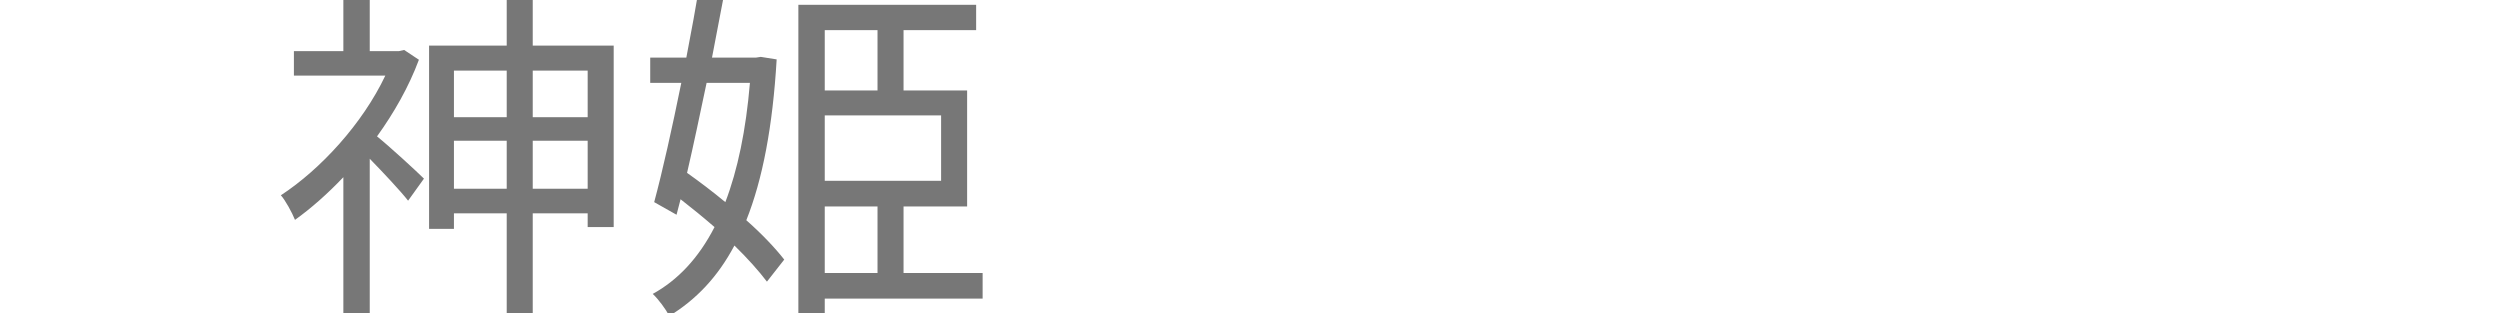
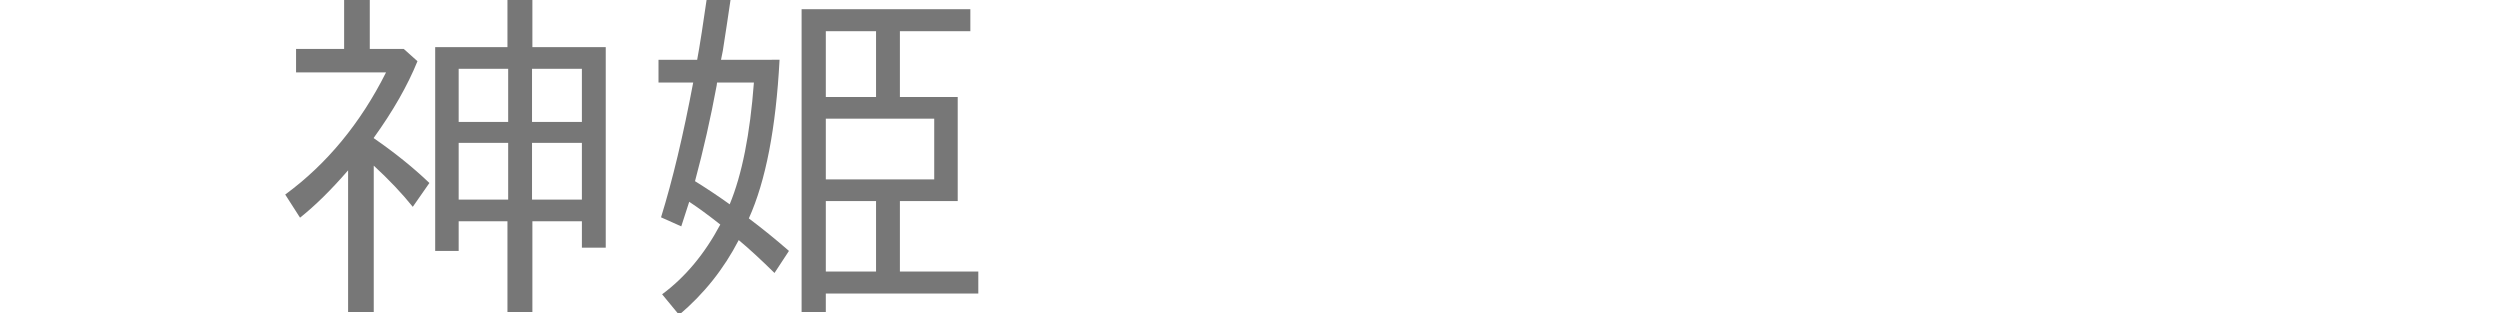
<svg xmlns="http://www.w3.org/2000/svg" width="2048" height="256" viewBox="0 0 541.867 67.733" version="1.1" id="svg8">
  <defs id="defs2" />
  <g id="layer1" transform="translate(0,-229.2666)">
-     <flowRoot xml:space="preserve" id="flowRoot816" style="font-style:normal;font-weight:normal;font-size:266.667px;line-height:1.25;font-family:sans-serif;letter-spacing:0px;word-spacing:0px;fill:#000000;fill-opacity:1;stroke:none" transform="matrix(0.2645833,0,0,0.2645833,0,229.2666)">
-       <flowRegion id="flowRegion818" style="font-size:266.667px">
-         <rect id="rect820" width="715.188" height="219.203" x="276.782" y="20.634" style="font-size:266.667px" />
-       </flowRegion>
-       <flowPara id="flowPara822" style="font-size:266.667px">HEADHEA</flowPara>
-     </flowRoot>
-     <text xml:space="preserve" style="font-style:normal;font-weight:normal;font-size:39.162px;line-height:1.25;font-family:sans-serif;letter-spacing:0px;word-spacing:0px;fill:#464646;fill-opacity:1;stroke:none;stroke-width:0.408" x="59.392" y="291.407" id="text826">
-       <tspan id="tspan824" x="59.392" y="291.407" style="font-style:normal;font-variant:normal;font-weight:normal;font-stretch:normal;font-size:78.324px;font-family:'IPA モナー UIゴシック';-inkscape-font-specification:'IPA モナー UIゴシック';fill:#777777;fill-opacity:1;stroke-width:0.408">神姫</tspan>
-     </text>
+     <g transform="matrix(0.2645833,0,0,0.2645833,0,229.2666)" style="font-style:normal;font-weight:normal;font-size:266.667px;line-height:1.25;font-family:sans-serif;letter-spacing:0px;word-spacing:0px;fill:#000000;fill-opacity:1;stroke:none" id="flowRoot816" />
+     <g aria-label="神姫" style="font-style:normal;font-weight:normal;font-size:39.162px;line-height:1.25;font-family:sans-serif;letter-spacing:0px;word-spacing:0px;fill:#464646;fill-opacity:1;stroke:none;stroke-width:0.408" id="text826">
+       <path d="m 81.009,259.216 q 6.814,4.699 12.062,9.712 l -3.603,5.169 q -3.446,-4.308 -8.459,-8.929 v 31.721 h -5.561 v -30.703 q -5.483,6.344 -10.417,10.26 l -3.211,-5.013 q 13.55,-9.947 21.852,-26.473 H 64.17 v -5.091 H 74.587 V 226.398 h 5.561 v 13.472 h 7.362 l 2.976,2.663 q -3.211,7.911 -9.477,16.605 z M 109.989,239.478 V 226.398 h 5.404 v 13.08 h 15.9 v 43.47 h -5.169 v -5.718 h -10.73 v 19.659 H 109.989 V 277.23 H 99.415 v 6.423 h -5.091 v -44.175 z m -10.574,4.699 v 11.514 h 10.73 v -11.514 z m 0,16.056 v 12.297 h 10.73 v -12.297 z m 26.708,12.297 v -12.297 h -10.809 v 12.297 z m 0,-16.84 v -11.514 h -10.809 v 11.514 z" style="font-style:normal;font-variant:normal;font-weight:normal;font-stretch:normal;font-size:78.324px;font-family:'IPA モナー UIゴシック';-inkscape-font-specification:'IPA モナー UIゴシック';fill:#777777;fill-opacity:1;stroke-width:0.408" id="path819" />
+       <path d="m 168.967,242.22 q -1.175,22.244 -6.658,34.384 4.386,3.29 8.694,7.049 l -3.133,4.778 q -4.543,-4.464 -7.754,-7.127 -4.856,9.399 -12.923,16.213 l -3.681,-4.464 q 7.519,-5.561 12.61,-15.116 -3.76,-2.976 -6.736,-4.934 -0.783,2.506 -1.723,5.326 l -4.386,-1.958 q 3.76,-12.14 6.971,-29.215 h -7.519 v -4.934 h 8.381 q 0.783,-4.151 2.428,-15.586 l 5.013,1.175 q -1.018,6.971 -1.88,12.453 l -0.392,1.958 z m -5.561,4.934 h -7.989 l -0.078,0.627 q -1.958,10.574 -4.699,20.756 3.916,2.428 7.519,5.013 3.995,-9.634 5.248,-26.395 z m 31.643,-11.122 v 14.255 h 12.532 v 22.557 h -12.532 v 15.273 h 16.996 v 4.778 h -33.053 v 3.995 h -5.248 v -65.635 h 36.577 v 4.778 z m -5.169,0 h -10.887 v 14.255 h 10.887 z m 12.61,18.954 h -23.497 v 13.158 h 23.497 z m -12.61,17.858 h -10.887 v 15.273 h 10.887 z" style="font-style:normal;font-variant:normal;font-weight:normal;font-stretch:normal;font-size:78.324px;font-family:'IPA モナー UIゴシック';-inkscape-font-specification:'IPA モナー UIゴシック';fill:#777777;fill-opacity:1;stroke-width:0.408" id="path821" />
+     </g>
  </g>
</svg>
